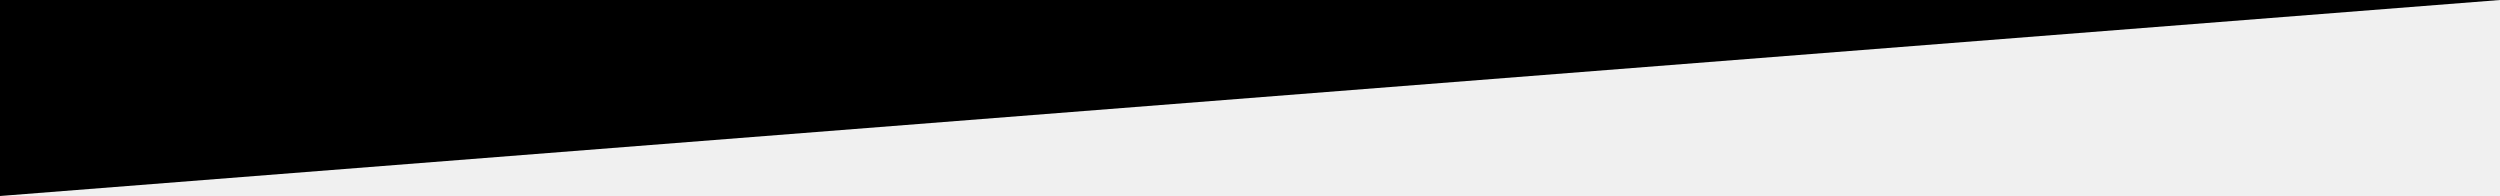
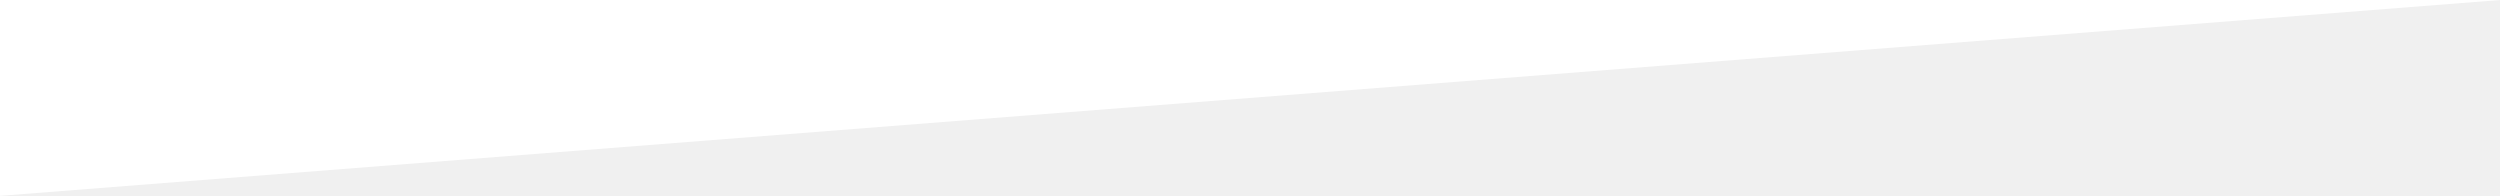
- <svg xmlns="http://www.w3.org/2000/svg" version="1.0" id="Layer_1" x="0px" y="0px" width="1200px" height="94.074px" viewBox="0 0 1200 94.074" enable-background="new 0 0 1200 94.074" xml:space="preserve">
-   <polygon fill="#000000" points="1200,0 0,0 0,94.074 " />
+ <svg xmlns="http://www.w3.org/2000/svg" version="1.0" id="Layer_1" x="0px" y="0px" width="2400px" height="188px" viewBox="0 0 2400 188" enable-background="new 0 0 2400 188" xml:space="preserve" preserveAspectRatio="none">
+   <polygon fill="#ffffff" points="2400,0 0,0 0,188" />
</svg>
